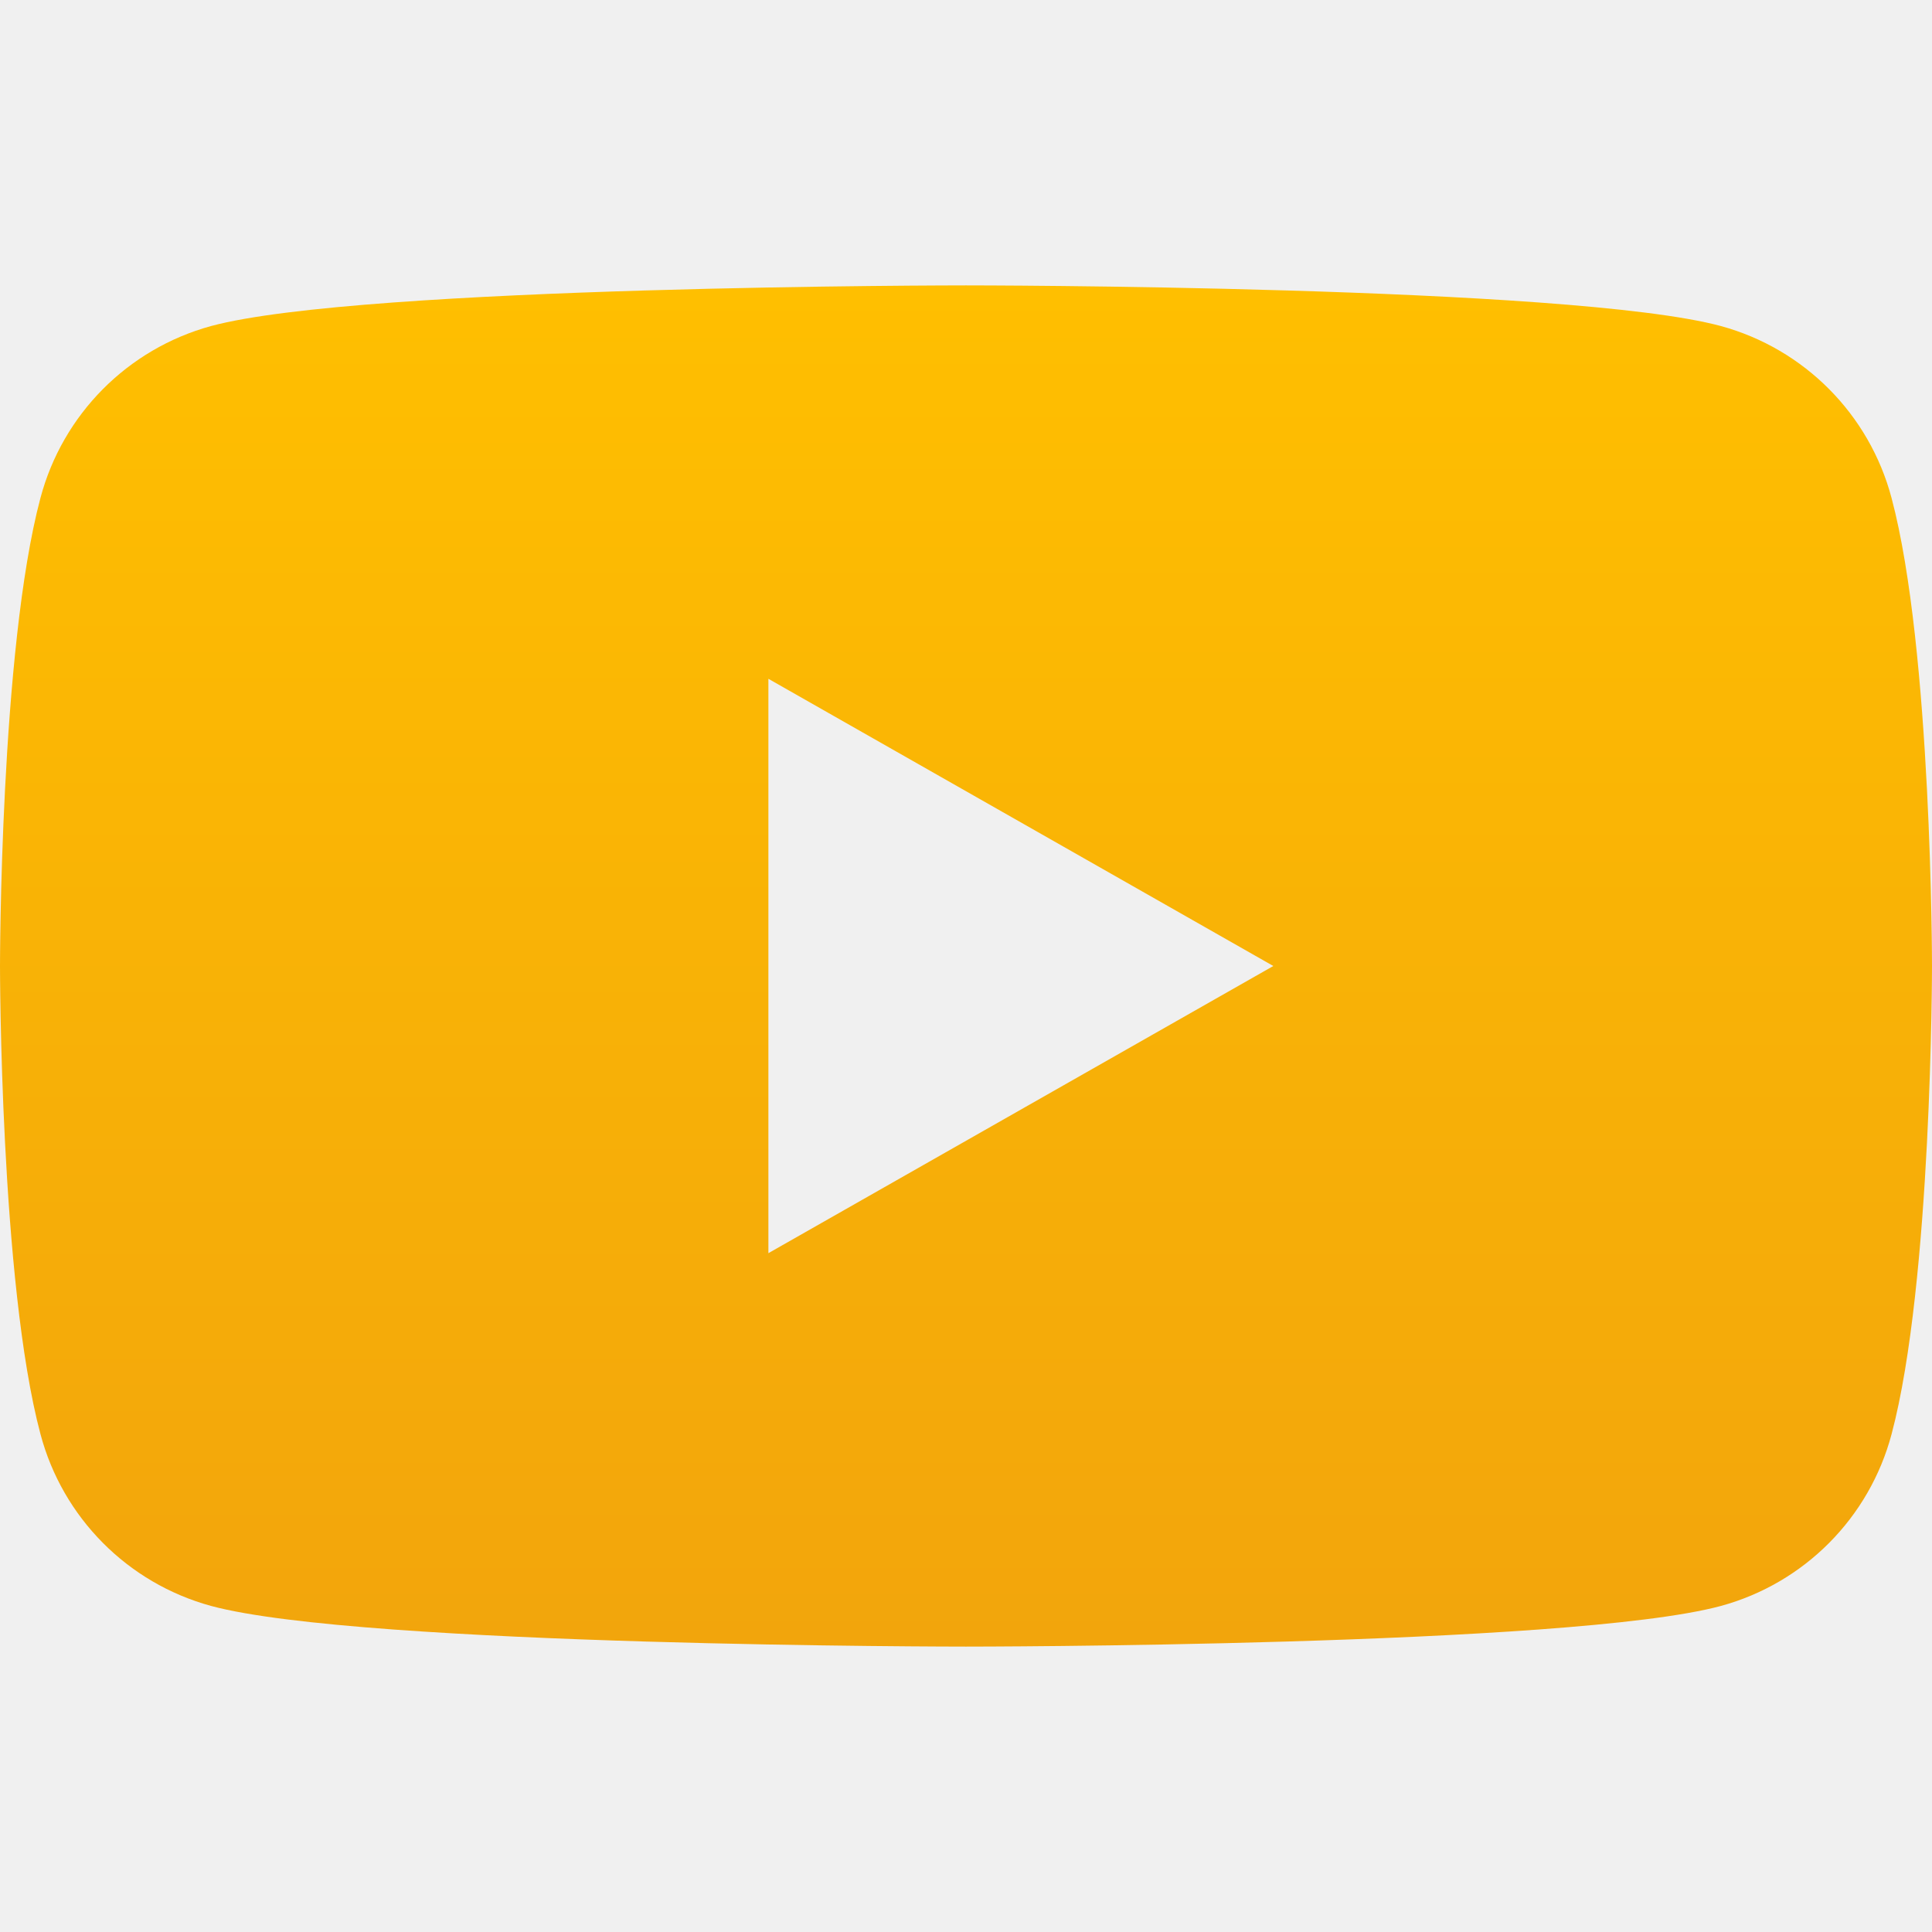
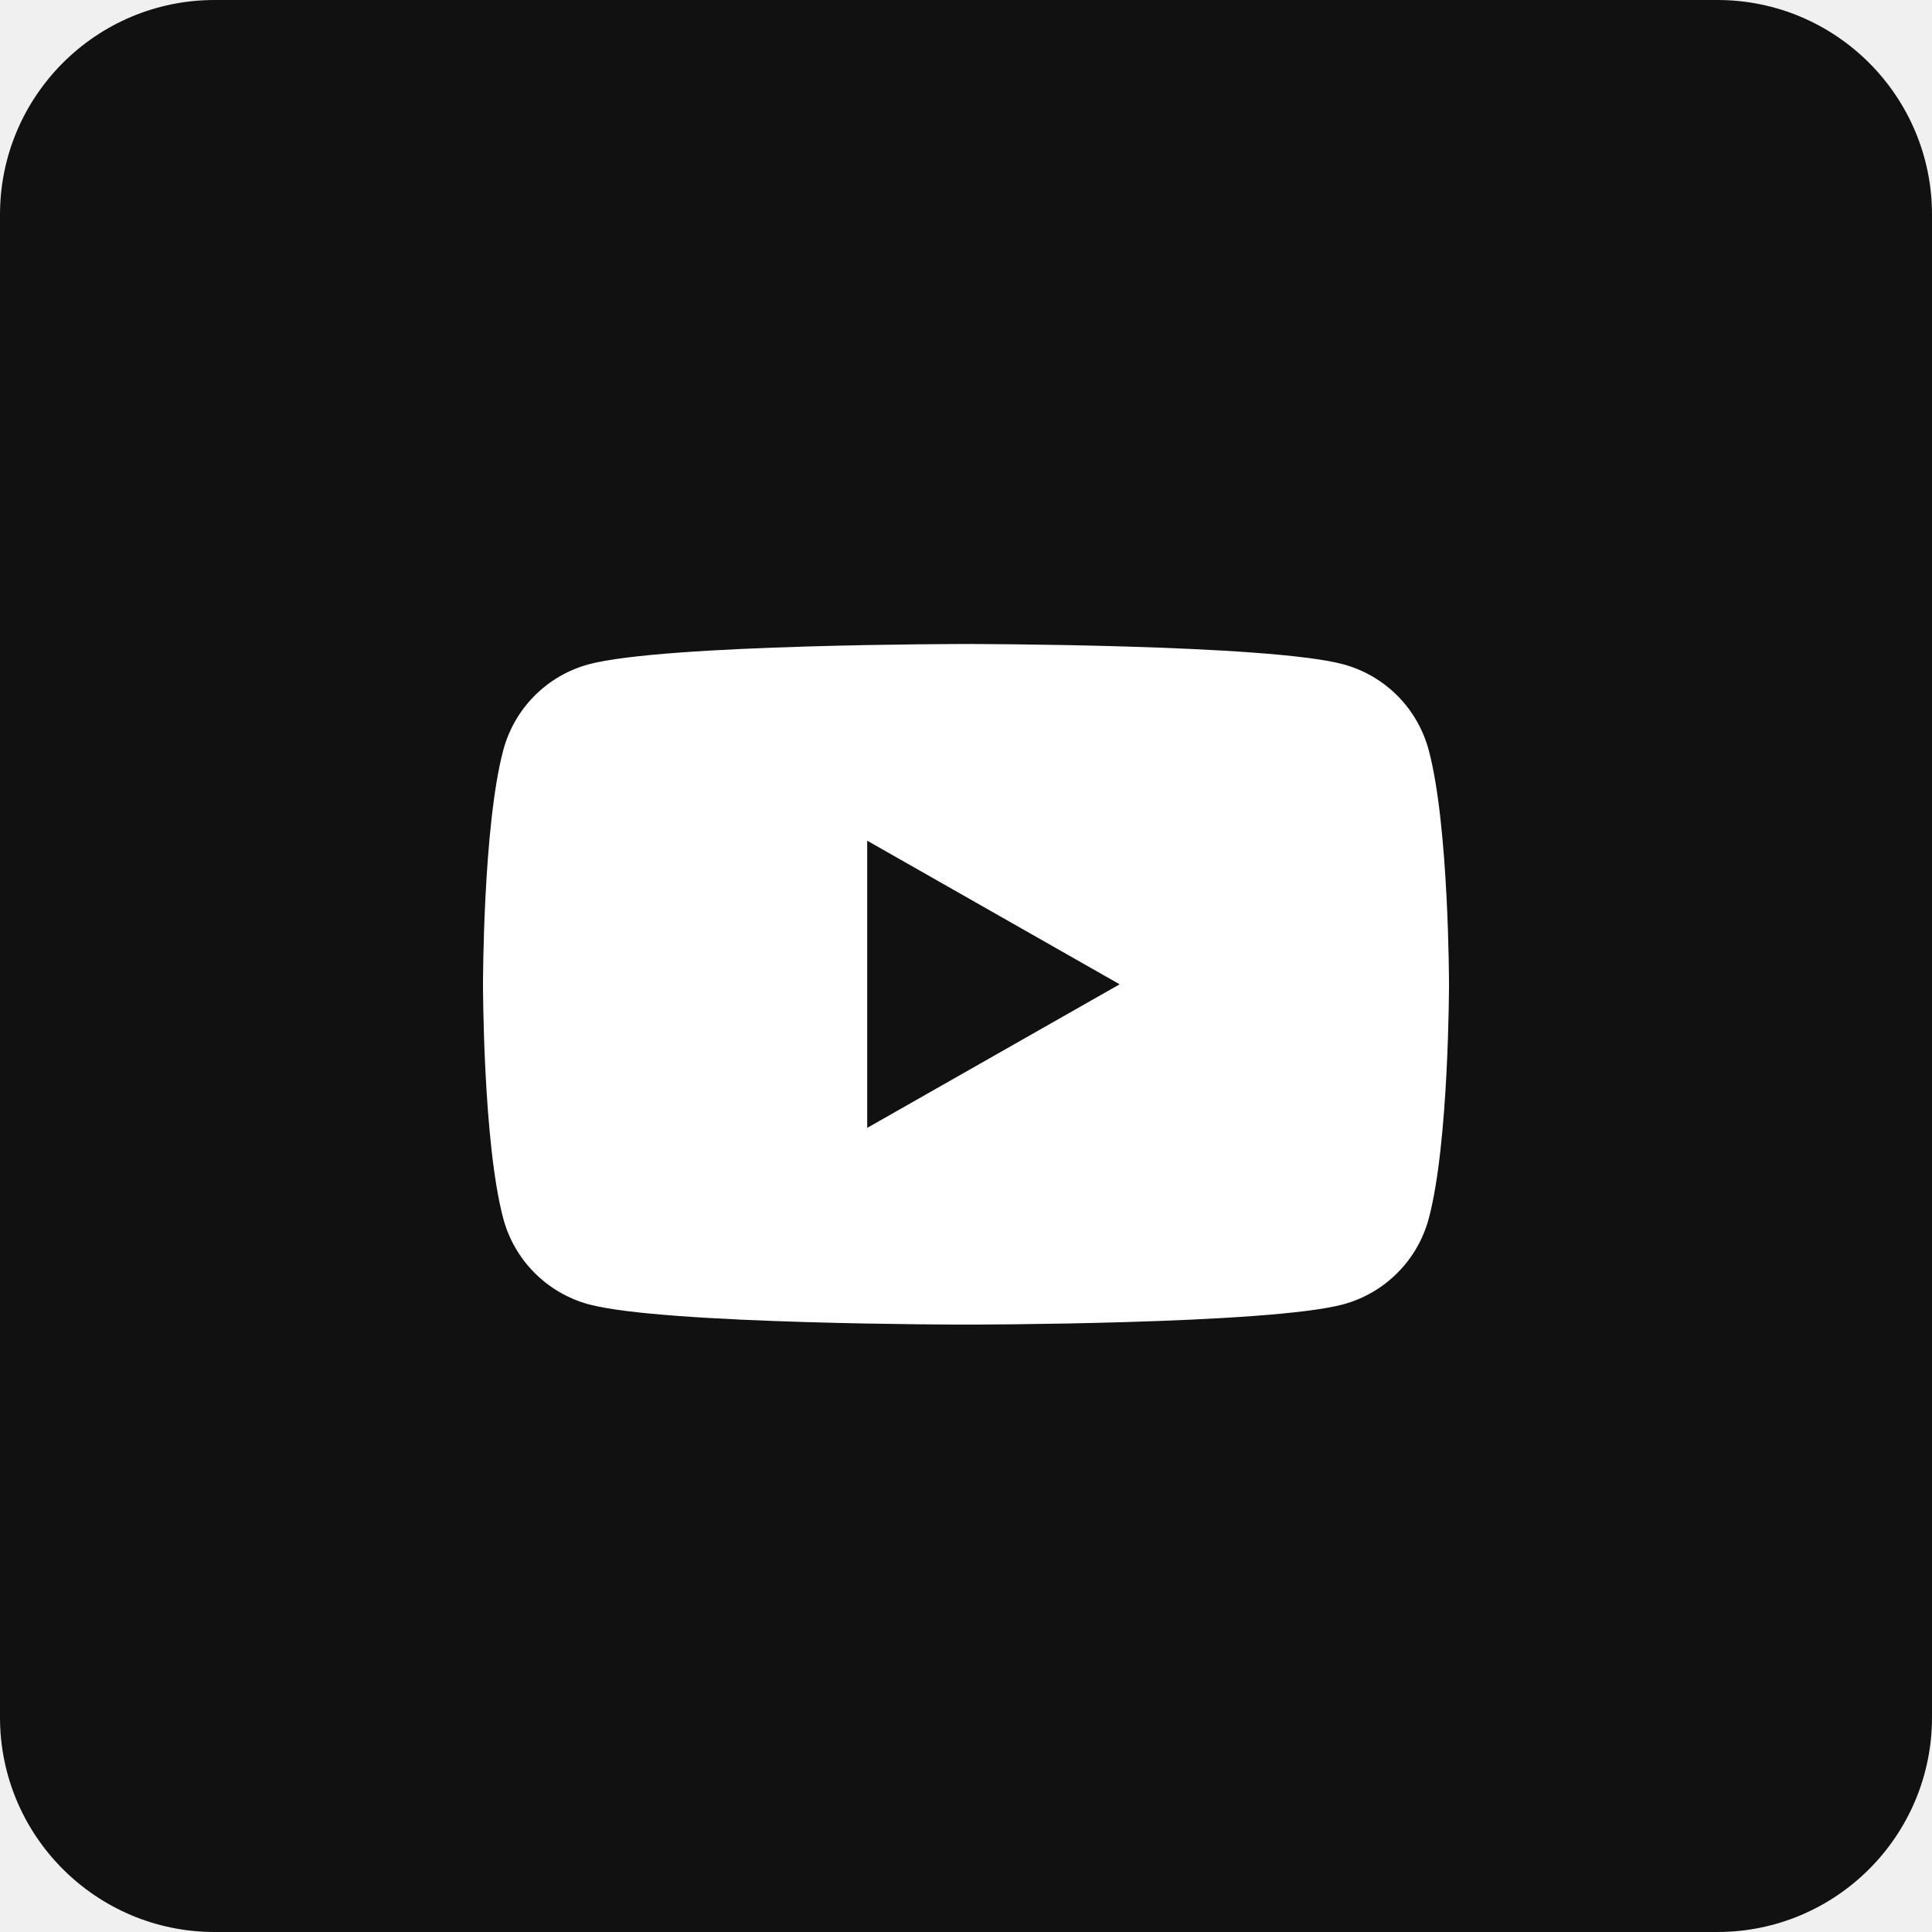
- <svg xmlns="http://www.w3.org/2000/svg" width="32" height="32" fill="none">
-   <path d="M31.33 8.248A4.021 4.021 0 0 0 28.502 5.4C26.007 4.727 16 4.727 16 4.727s-10.007 0-12.503.673A4.023 4.023 0 0 0 .67 8.248C0 10.76 0 16 0 16s0 5.24.67 7.752A4.02 4.02 0 0 0 3.498 26.6c2.494.673 12.501.673 12.501.673s10.007 0 12.503-.673a4.02 4.02 0 0 0 2.829-2.848C32 21.24 32 16 32 16s0-5.24-.67-7.752Zm-18.603 12.51v-9.515L21.09 16l-8.364 4.757Z" fill="url(#a)" />
-   <defs>
-     <linearGradient id="a" x1="16" y1="4.727" x2="16" y2="27.273" gradientUnits="userSpaceOnUse">
-       <stop stop-color="#FFBF00" />
-       <stop offset="1" stop-color="#F2A50C" />
-     </linearGradient>
-   </defs>
+ <svg xmlns="http://www.w3.org/2000/svg" width="36" height="36" viewBox="0 0 36 36" fill="none">
+   <rect width="36" height="36" rx="4" fill="#111111" />
+   <path d="M26.623 13.981C26.521 13.598 26.321 13.248 26.042 12.967C25.763 12.686 25.415 12.483 25.032 12.379C23.629 12 18 12 18 12C18 12 12.371 12 10.967 12.379C10.585 12.483 10.237 12.686 9.958 12.967C9.679 13.248 9.479 13.598 9.377 13.981C9 15.394 9 18.341 9 18.341C9 18.341 9 21.289 9.377 22.702C9.478 23.085 9.679 23.434 9.958 23.715C10.237 23.996 10.585 24.199 10.968 24.304C12.37 24.682 17.999 24.682 17.999 24.682C17.999 24.682 23.628 24.682 25.032 24.304C25.415 24.199 25.763 23.997 26.042 23.715C26.322 23.434 26.522 23.085 26.624 22.702C27 21.289 27 18.341 27 18.341C27 18.341 27 15.394 26.623 13.981V13.981ZM16.159 21.017V15.665L20.863 18.341L16.158 21.017L16.159 21.017Z" fill="white" />
</svg>
